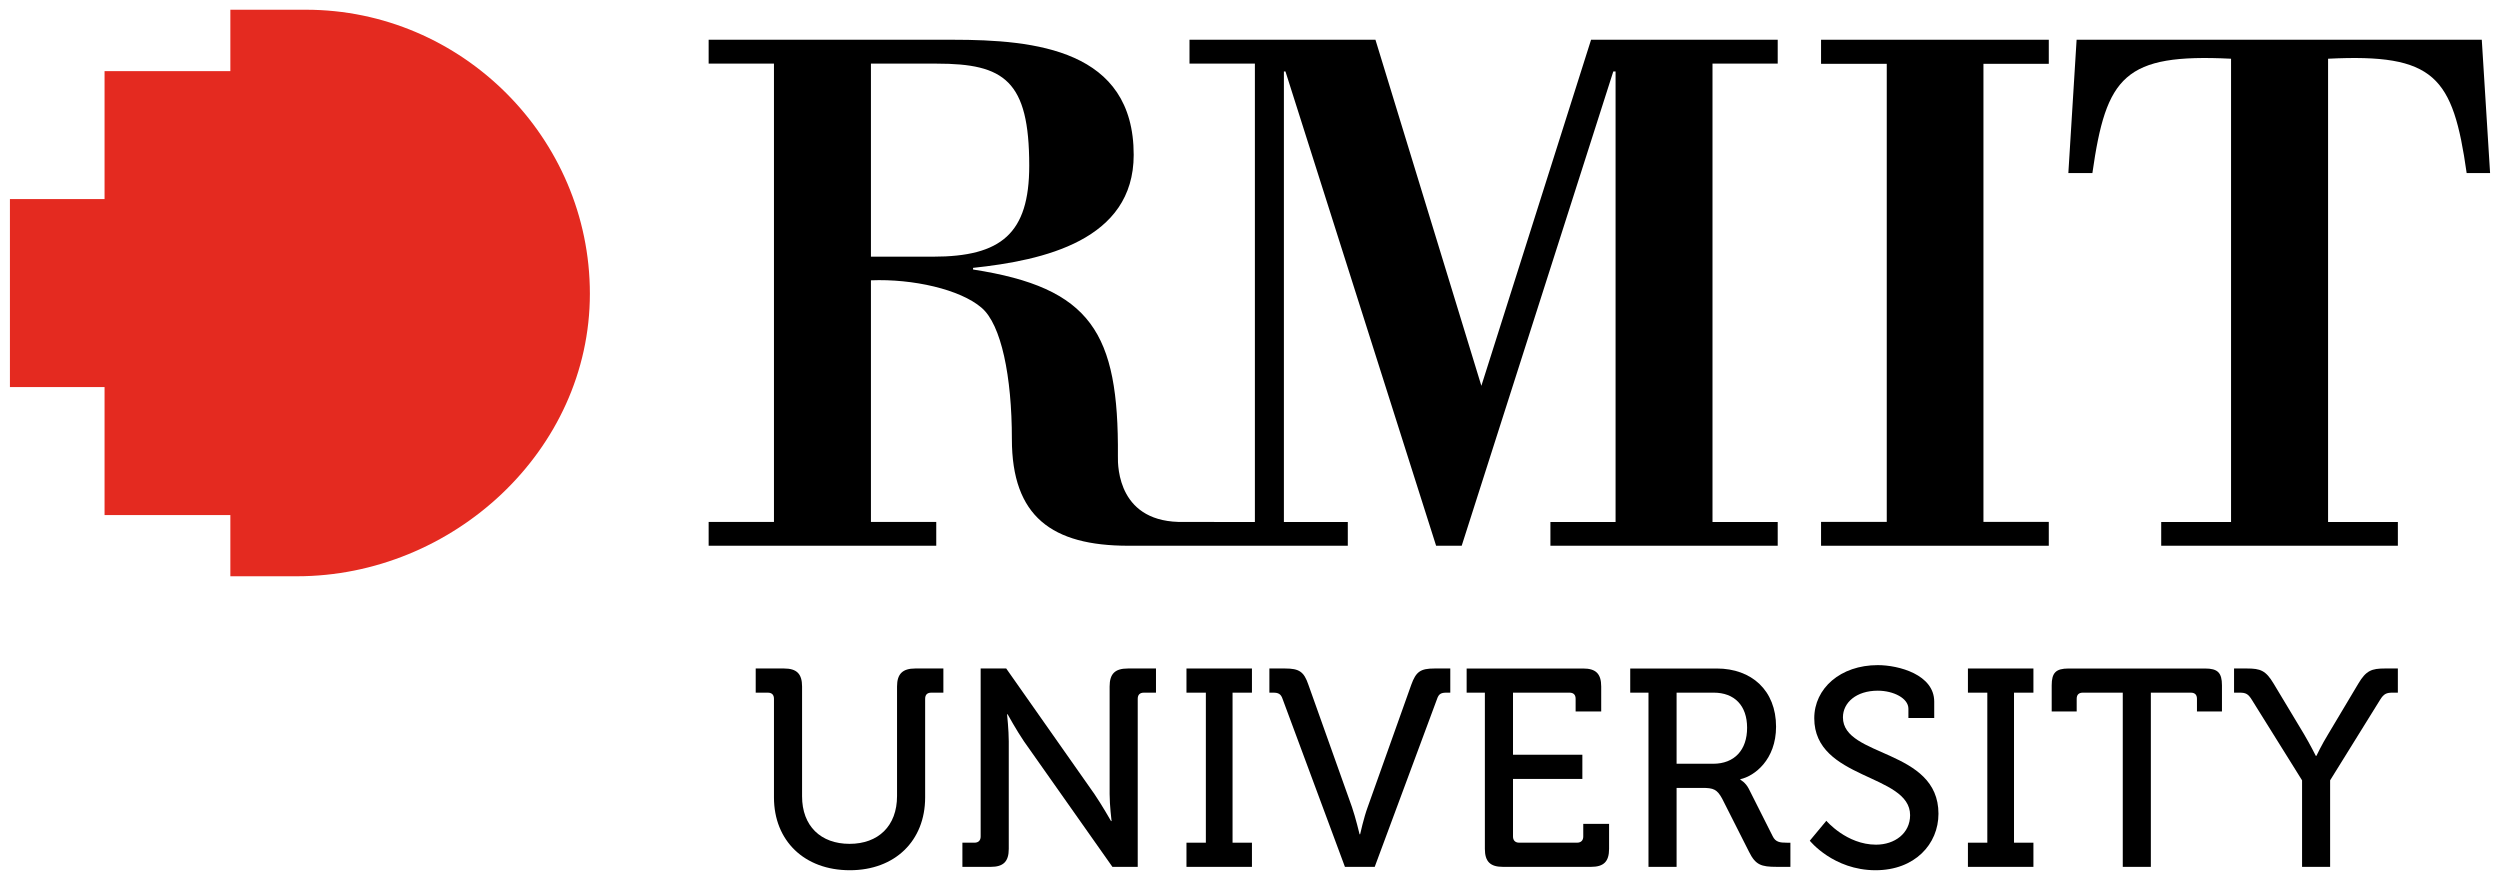
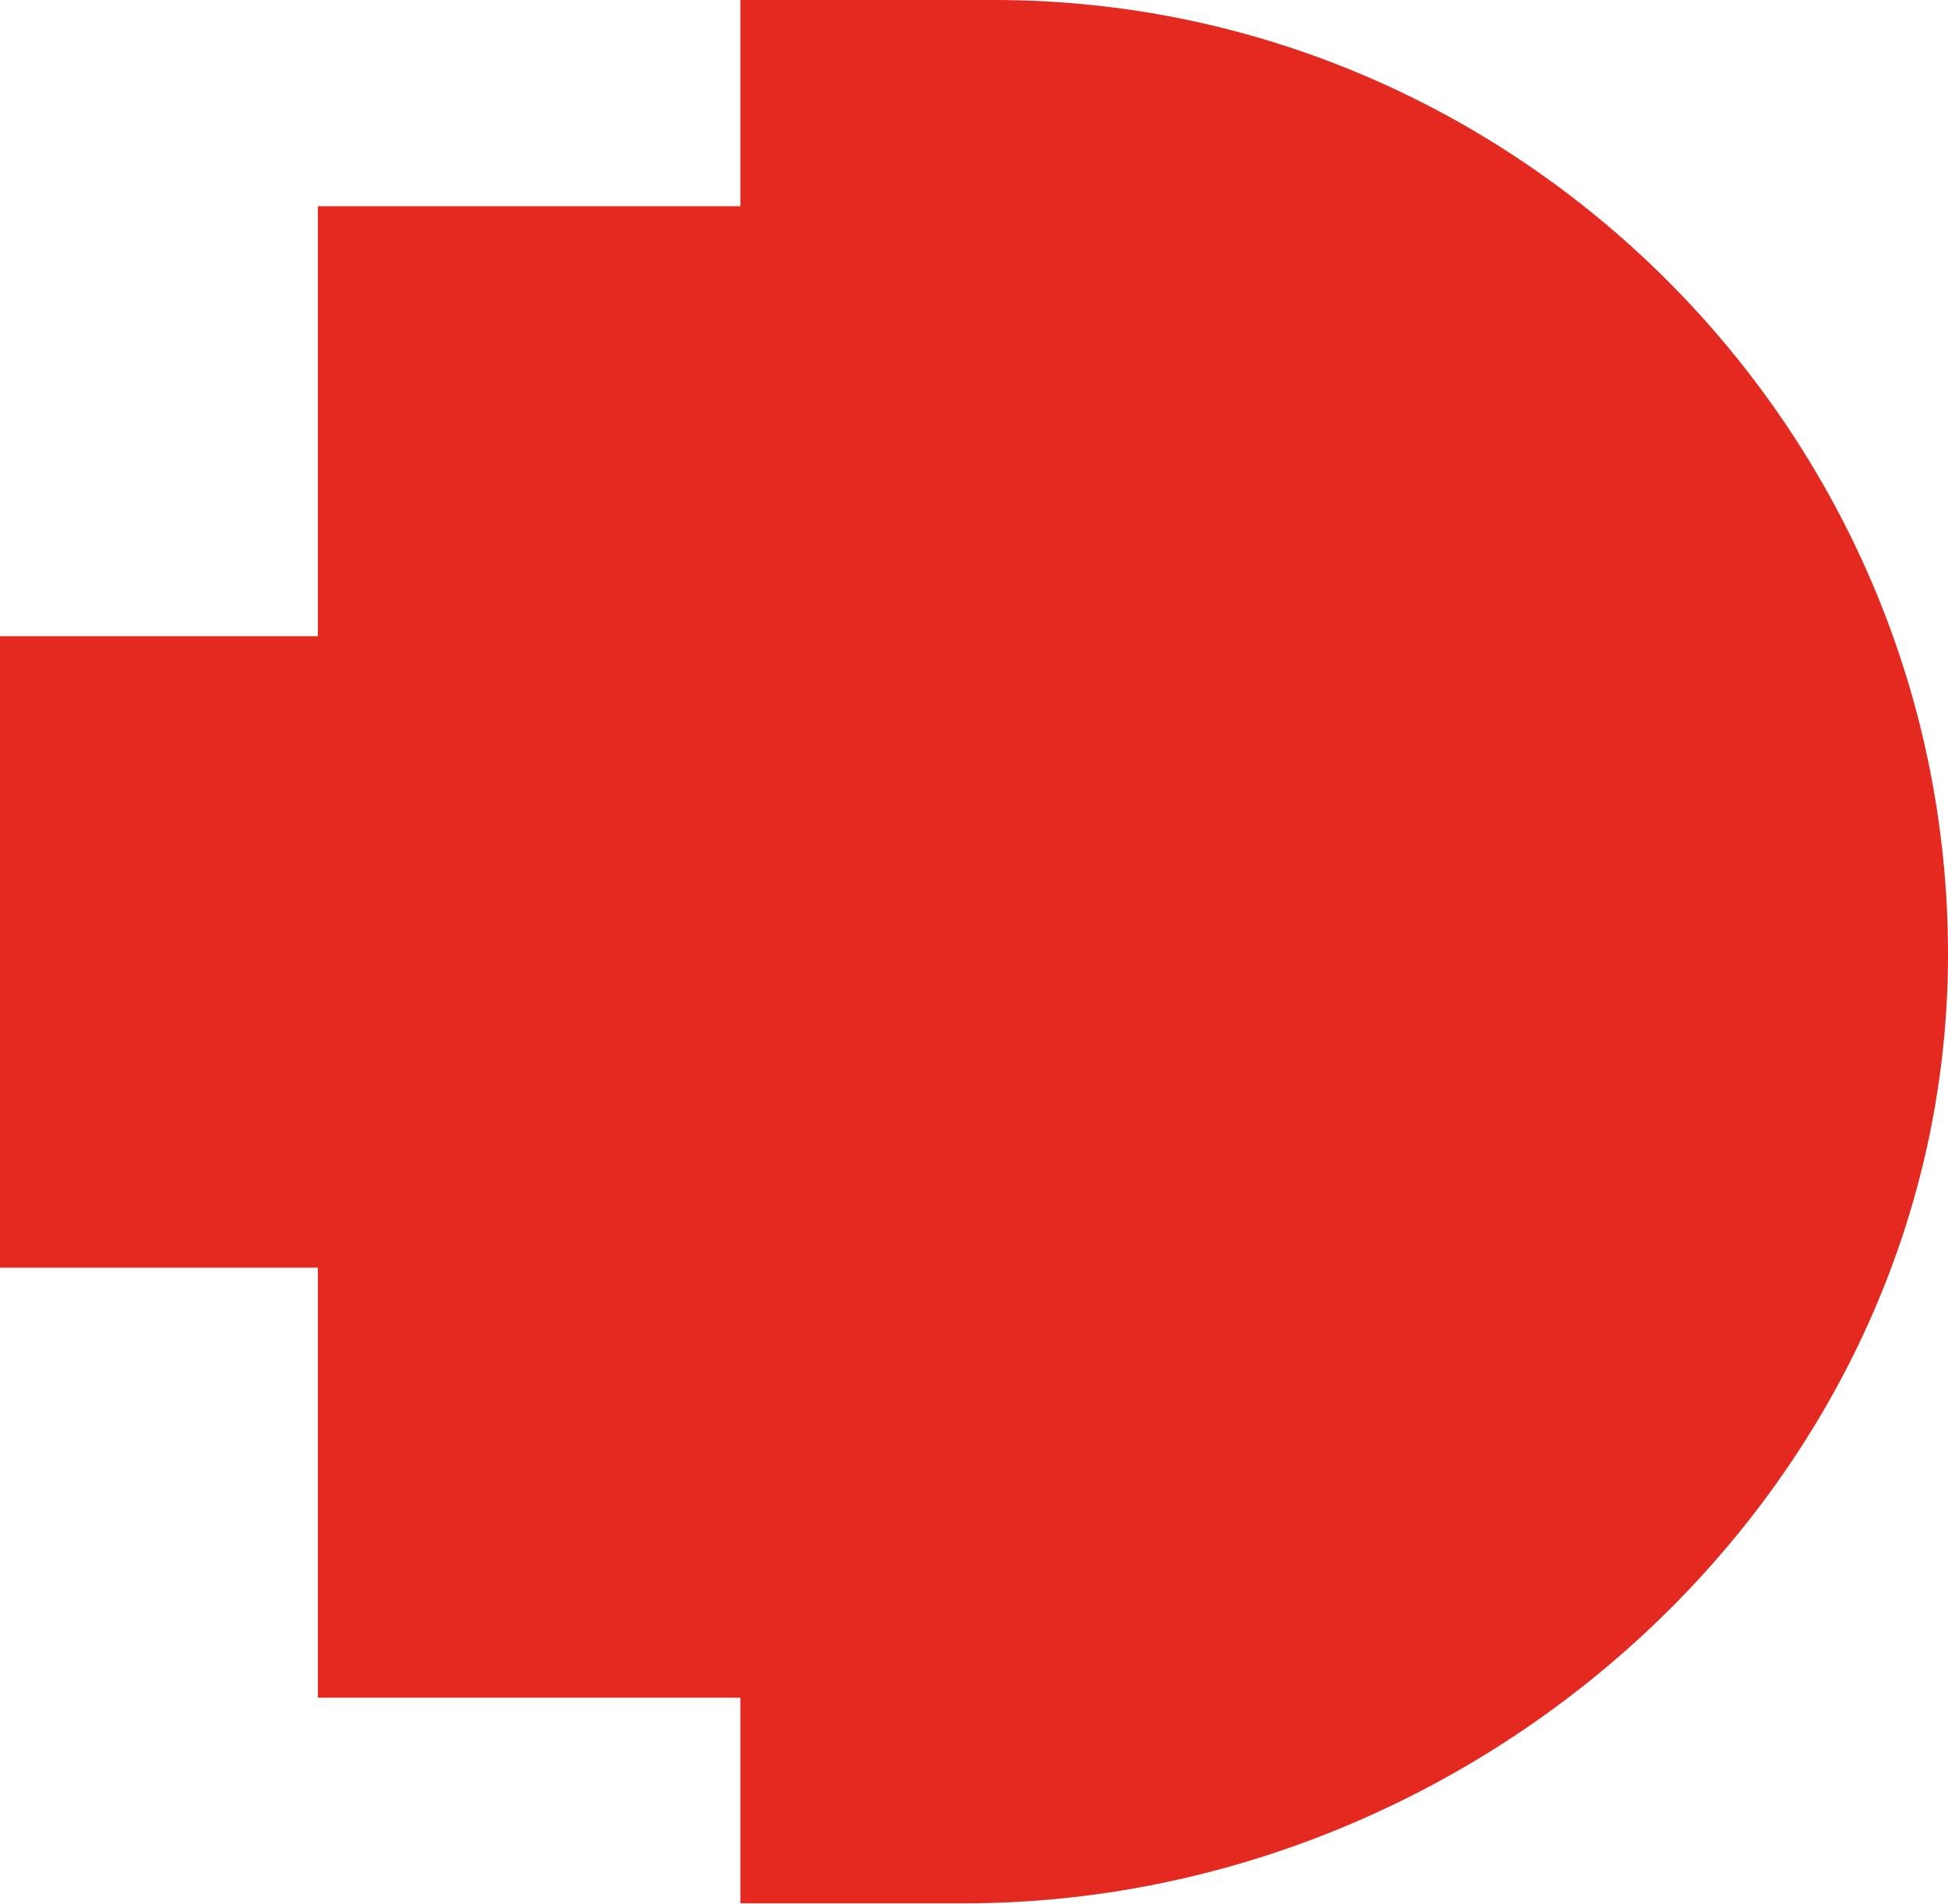
- <svg xmlns="http://www.w3.org/2000/svg" version="1.1" width="892.913" height="314.291" id="svg5704">
-   <defs id="defs5706">
-     <clipPath id="clipPath5112">
-       <path d="m 466.016,10.239 115.801,0 0,51.84 -115.801,0 0,-51.84 z" id="path5114" />
-     </clipPath>
-   </defs>
-   <g transform="translate(31.7077,-356.127)" id="layer1">
-     <g transform="matrix(7.347708,0,0,7.347708,-970.8187,821.3145)" id="g5781">
-       <g transform="matrix(1.25,0,0,-1.25,224.2235,-60.20847)" id="g5104">
-         <path d="m 0,0 2.541,0 0,0.936 -8.856,0 0,-0.936 2.555,0 0,-17.813 -2.555,0 0,-0.928 8.856,0 0,0.928 -2.541,0 L 0,0 z" id="path5106" style="fill:#000000;fill-opacity:1;fill-rule:nonzero;stroke:none" />
-       </g>
-       <g transform="matrix(1.25,0,0,-1.25,-466.5253,3.922406)" id="g5108">
-         <g clip-path="url(#clipPath5112)" id="g5110">
-           <g transform="translate(568.7147,32.5637)" id="g5116">
-             <path d="m 0,0 0,0.924 -2.714,0 0,18.015 c 4.148,0.207 4.857,-0.681 5.389,-4.446 l 0.911,0 -0.323,5.184 -15.756,0 -0.321,-5.184 0.935,0 c 0.536,3.765 1.236,4.653 5.392,4.446 l 0,-18.015 -2.716,0 L -9.203,0 0,0" id="path5118" style="fill:#000000;fill-opacity:1;fill-rule:nonzero;stroke:none" />
-           </g>
-           <g transform="translate(544.5986,51.3118)" id="g5120">
-             <path d="m 0,0 0,0.929 -7.258,0 -4.266,-13.458 -4.119,13.458 -7.231,0 0,-0.929 2.543,0 0,-17.825 -2.747,0.003 c -2.552,-0.062 -2.591,2.113 -2.58,2.563 0.035,4.797 -1.036,6.543 -5.633,7.253 l 0,0.064 c 2.742,0.29 6.247,1.07 6.247,4.394 0,4.092 -3.82,4.477 -7.042,4.477 l -9.487,0 0,-0.929 2.54,0 0,-17.822 -2.54,0 0,-0.926 8.851,0 0,0.926 -2.54,0 0,9.396 c 1.632,0.065 3.471,-0.352 4.301,-1.066 0.767,-0.65 1.18,-2.67 1.18,-5.108 0,-3.009 1.553,-4.148 4.533,-4.148 l 8.53,0 0,0.923 -2.485,0 0,17.52 0.061,0 5.858,-18.443 0.995,0 5.895,18.443 0.089,0 0,-17.52 -2.534,0 0,-0.923 8.839,0 0,0.923 -2.536,0 L -2.536,0 0,0 z m -35.262,-7.507 0,7.507 2.563,0 c 2.624,0 3.593,-0.659 3.593,-3.968 0,-2.639 -1.088,-3.539 -3.741,-3.539 l -2.415,0" id="path5122" style="fill:#000000;fill-opacity:1;fill-rule:nonzero;stroke:none" />
-           </g>
-           <g transform="translate(487.3641,53.408)" id="g5124">
-             <path d="m 0,0 -2.938,0 0,-2.387 -4.892,0 0,-4.977 -3.68,0 0,-7.309 3.68,0 0,-4.978 4.892,0 0,-2.38 2.59,0 c 6.052,0 11.391,4.885 11.391,10.988 C 11.043,-4.982 6.062,0 0,0" id="path5126" style="fill:#e42a20;fill-opacity:1;fill-rule:nonzero;stroke:none" />
-           </g>
-           <g transform="translate(505.5656,26.6105)" id="g5128">
-             <path d="m 0,0 c 0,0.164 -0.088,0.24 -0.24,0.24 l -0.47,0 0,0.94 1.103,0 c 0.492,0 0.7,-0.208 0.7,-0.7 l 0,-4.272 c 0,-1.157 0.731,-1.847 1.846,-1.847 1.114,0 1.847,0.69 1.847,1.858 l 0,4.261 c 0,0.492 0.218,0.7 0.709,0.7 l 1.093,0 0,-0.94 -0.47,0 C 5.965,0.24 5.879,0.164 5.879,0 l 0,-3.835 c 0,-1.682 -1.17,-2.83 -2.929,-2.83 -1.77,0 -2.95,1.148 -2.95,2.83 L 0,0 z" id="path5130" style="fill:#000000;fill-opacity:1;fill-rule:nonzero;stroke:none" />
-           </g>
-           <g transform="translate(512.8934,21.0164)" id="g5132">
-             <path d="M 0,0 0.469,0 C 0.623,0 0.71,0.088 0.71,0.24 l 0,6.534 0.994,0 L 5.135,1.89 C 5.419,1.475 5.78,0.841 5.78,0.841 l 0.021,0 c 0,0 -0.076,0.612 -0.076,1.049 l 0,4.184 c 0,0.492 0.207,0.7 0.71,0.7 l 1.093,0 0,-0.94 -0.47,0 c -0.153,0 -0.24,-0.076 -0.24,-0.24 l 0,-6.534 -0.984,0 -3.441,4.883 C 2.109,4.36 1.759,4.993 1.759,4.993 l -0.022,0 c 0,0 0.066,-0.623 0.066,-1.05 l 0,-4.183 c 0,-0.492 -0.209,-0.7 -0.7,-0.7 L 0,-0.94 0,0 z" id="path5134" style="fill:#000000;fill-opacity:1;fill-rule:nonzero;stroke:none" />
-           </g>
-           <g transform="translate(521.6069,21.0164)" id="g5136">
-             <path d="m 0,0 0.754,0 0,5.834 -0.754,0 0,0.94 2.546,0 0,-0.94 -0.754,0 0,-5.834 0.754,0 0,-0.94 L 0,-0.94 0,0 z" id="path5138" style="fill:#000000;fill-opacity:1;fill-rule:nonzero;stroke:none" />
-           </g>
-           <g transform="translate(525.3431,26.6105)" id="g5140">
-             <path d="m 0,0 c -0.065,0.197 -0.175,0.24 -0.359,0.24 l -0.153,0 0,0.94 0.611,0 c 0.546,0 0.733,-0.121 0.907,-0.634 l 1.693,-4.753 c 0.143,-0.415 0.296,-1.059 0.296,-1.059 l 0.022,0 c 0,0 0.141,0.644 0.295,1.059 L 5.005,0.546 C 5.19,1.059 5.365,1.18 5.911,1.18 l 0.612,0 0,-0.94 -0.152,0 C 6.173,0.24 6.076,0.197 6.01,0 l -2.426,-6.534 -1.158,0 L 0,0 z" id="path5142" style="fill:#000000;fill-opacity:1;fill-rule:nonzero;stroke:none" />
-           </g>
-           <g transform="translate(533.2109,26.8508)" id="g5144">
-             <path d="m 0,0 -0.709,0 0,0.939 4.535,0 c 0.491,0 0.698,-0.207 0.698,-0.699 l 0,-0.972 -0.995,0 0,0.492 C 3.529,-0.076 3.442,0 3.289,0 l -2.195,0 0,-2.415 2.697,0 0,-0.939 -2.697,0 0,-2.24 c 0,-0.152 0.087,-0.24 0.24,-0.24 l 2.25,0 c 0.154,0 0.242,0.088 0.242,0.24 l 0,0.492 1.004,0 0,-0.972 c 0,-0.493 -0.207,-0.7 -0.699,-0.7 l -3.431,0 c -0.492,0 -0.7,0.207 -0.7,0.7 L 0,0 z" id="path5146" style="fill:#000000;fill-opacity:1;fill-rule:nonzero;stroke:none" />
-           </g>
-           <g transform="translate(542.0873,24.086)" id="g5148">
-             <path d="m 0,0 c 0.83,0 1.321,0.536 1.321,1.399 0,0.864 -0.491,1.366 -1.3,1.366 l -1.442,0 L -1.421,0 0,0 z m -2.514,2.765 -0.71,0 0,0.939 3.365,0 c 1.355,0 2.306,-0.852 2.306,-2.262 0,-1.288 -0.841,-1.923 -1.388,-2.042 l 0,-0.022 c 0,0 0.198,-0.098 0.327,-0.35 l 0.93,-1.846 C 2.426,-3.048 2.6,-3.07 2.862,-3.07 l 0.143,0 0,-0.939 -0.537,0 c -0.6,0 -0.819,0.076 -1.069,0.579 L 0.35,-1.355 c -0.197,0.361 -0.34,0.416 -0.766,0.416 l -1.005,0 0,-3.07 -1.093,0 0,6.774 z" id="path5150" style="fill:#000000;fill-opacity:1;fill-rule:nonzero;stroke:none" />
-           </g>
-           <g transform="translate(546.4899,21.8685)" id="g5152">
-             <path d="m 0,0 c 0,0 0.787,-0.929 1.933,-0.929 0.722,0 1.324,0.438 1.324,1.148 0,1.617 -3.727,1.366 -3.727,3.769 0,1.158 1.016,2.065 2.47,2.065 0.82,0 2.195,-0.372 2.195,-1.42 l 0,-0.635 -1.004,0 0,0.361 c 0,0.405 -0.579,0.7 -1.191,0.7 -0.831,0 -1.355,-0.459 -1.355,-1.038 0,-1.563 3.715,-1.213 3.715,-3.747 0,-1.181 -0.919,-2.197 -2.447,-2.197 -1.64,0 -2.557,1.148 -2.557,1.148 L 0,0 z" id="path5154" style="fill:#000000;fill-opacity:1;fill-rule:nonzero;stroke:none" />
-           </g>
-           <g transform="translate(551.9955,21.0164)" id="g5156">
-             <path d="m 0,0 0.754,0 0,5.834 -0.754,0 0,0.94 2.547,0 0,-0.94 -0.755,0 0,-5.834 0.755,0 0,-0.94 L 0,-0.94 0,0 z" id="path5158" style="fill:#000000;fill-opacity:1;fill-rule:nonzero;stroke:none" />
-           </g>
-           <g transform="translate(558.017,26.8508)" id="g5160">
-             <path d="m 0,0 -1.552,0 c -0.153,0 -0.24,-0.076 -0.24,-0.24 l 0,-0.492 -0.972,0 0,1.016 c 0,0.491 0.163,0.655 0.655,0.655 l 5.311,0 c 0.49,0 0.655,-0.164 0.655,-0.655 l 0,-1.016 -0.972,0 0,0.492 C 2.885,-0.076 2.798,0 2.644,0 l -1.552,0 0,-6.774 L 0,-6.774 0,0 z" id="path5162" style="fill:#000000;fill-opacity:1;fill-rule:nonzero;stroke:none" />
-           </g>
-           <g transform="translate(564.9893,23.4417)" id="g5164">
-             <path d="m 0,0 -1.956,3.136 c -0.142,0.23 -0.241,0.273 -0.471,0.273 l -0.218,0 0,0.94 0.502,0 c 0.525,0 0.732,-0.077 1.039,-0.591 L 0.065,1.813 C 0.317,1.388 0.535,0.95 0.535,0.95 l 0.022,0 c 0,0 0.207,0.438 0.469,0.863 l 1.16,1.945 C 2.49,4.272 2.709,4.349 3.222,4.349 l 0.503,0 0,-0.94 -0.209,0 C 3.288,3.409 3.179,3.366 3.037,3.136 L 1.091,0 1.091,-3.365 0,-3.365 0,0 z" id="path5166" style="fill:#000000;fill-opacity:1;fill-rule:nonzero;stroke:none" />
-           </g>
-         </g>
-       </g>
-     </g>
+ <svg xmlns="http://www.w3.org/2000/svg" viewBox="-11.51 0 22.553 22.031">
+   <g transform="scale(1,-1)">
+     <path d="m 0,0 -2.938,0 0,-2.387 -4.892,0 0,-4.977 -3.68,0 0,-7.309 3.68,0 0,-4.978 4.892,0 0,-2.38 2.59,0 c 6.052,0 11.391,4.885 11.391,10.988 C 11.043,-4.982 6.062,0 0,0 z" fill="#e42a20" />
  </g>
</svg>
